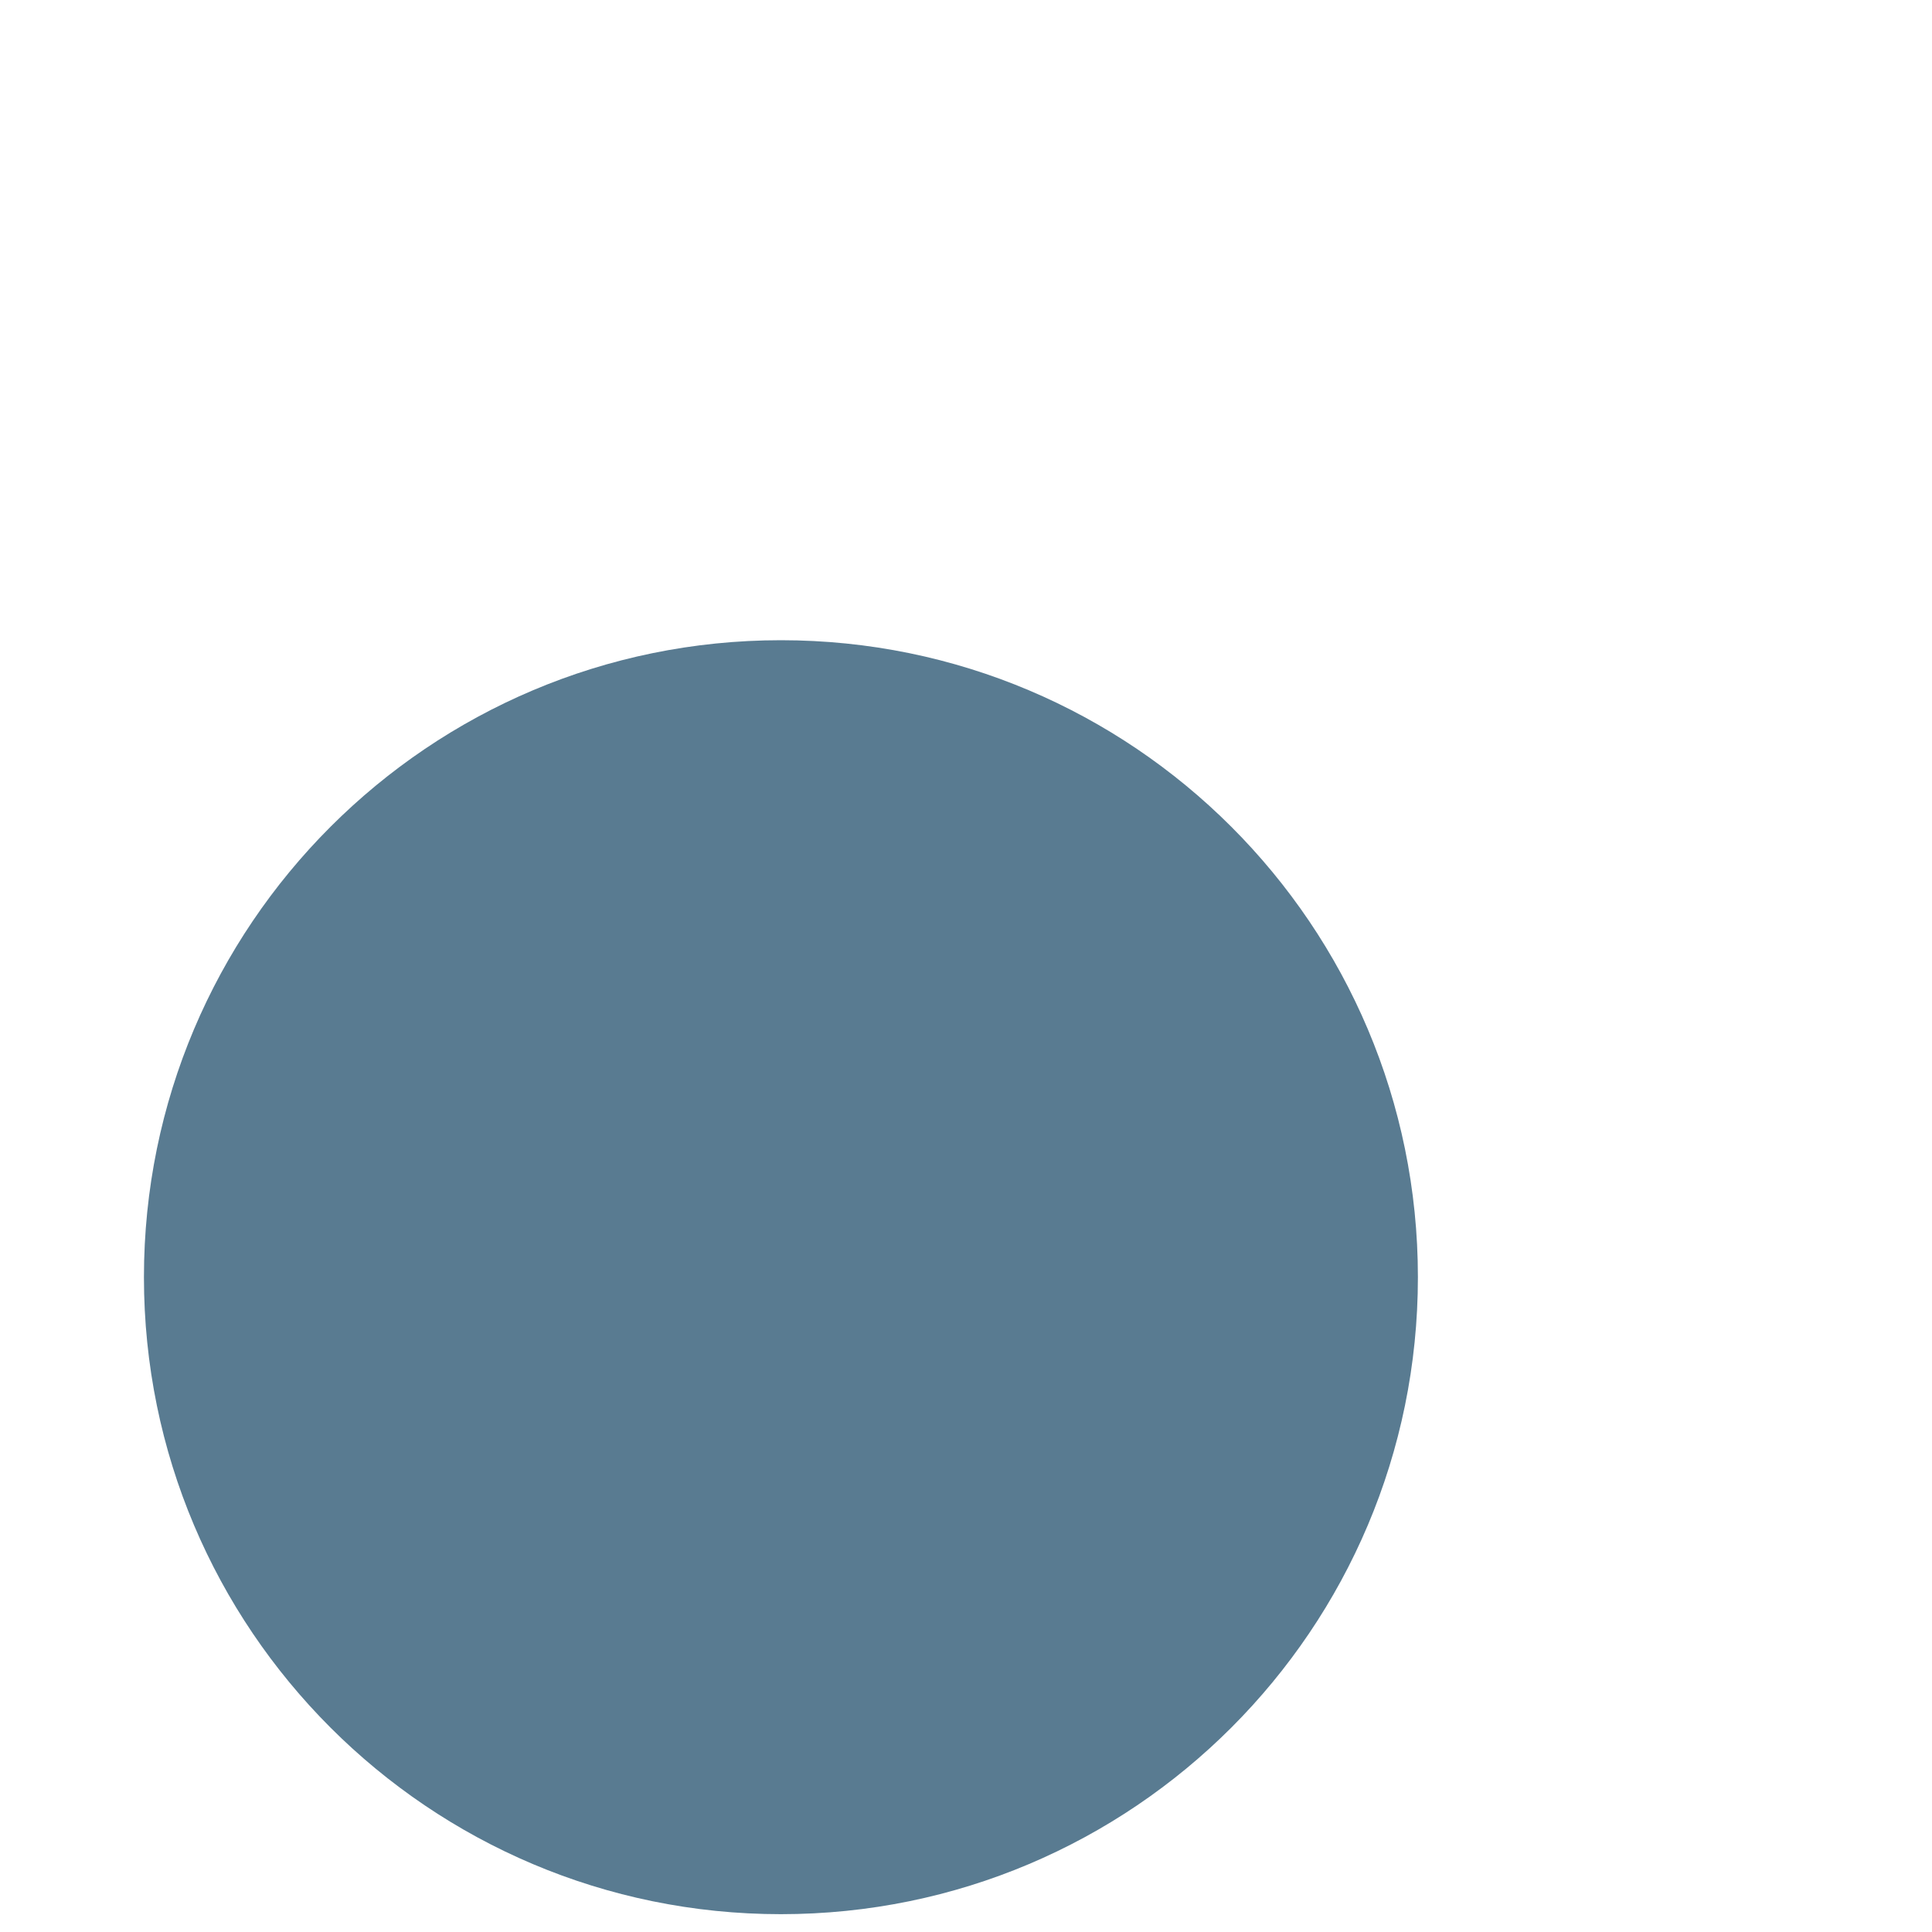
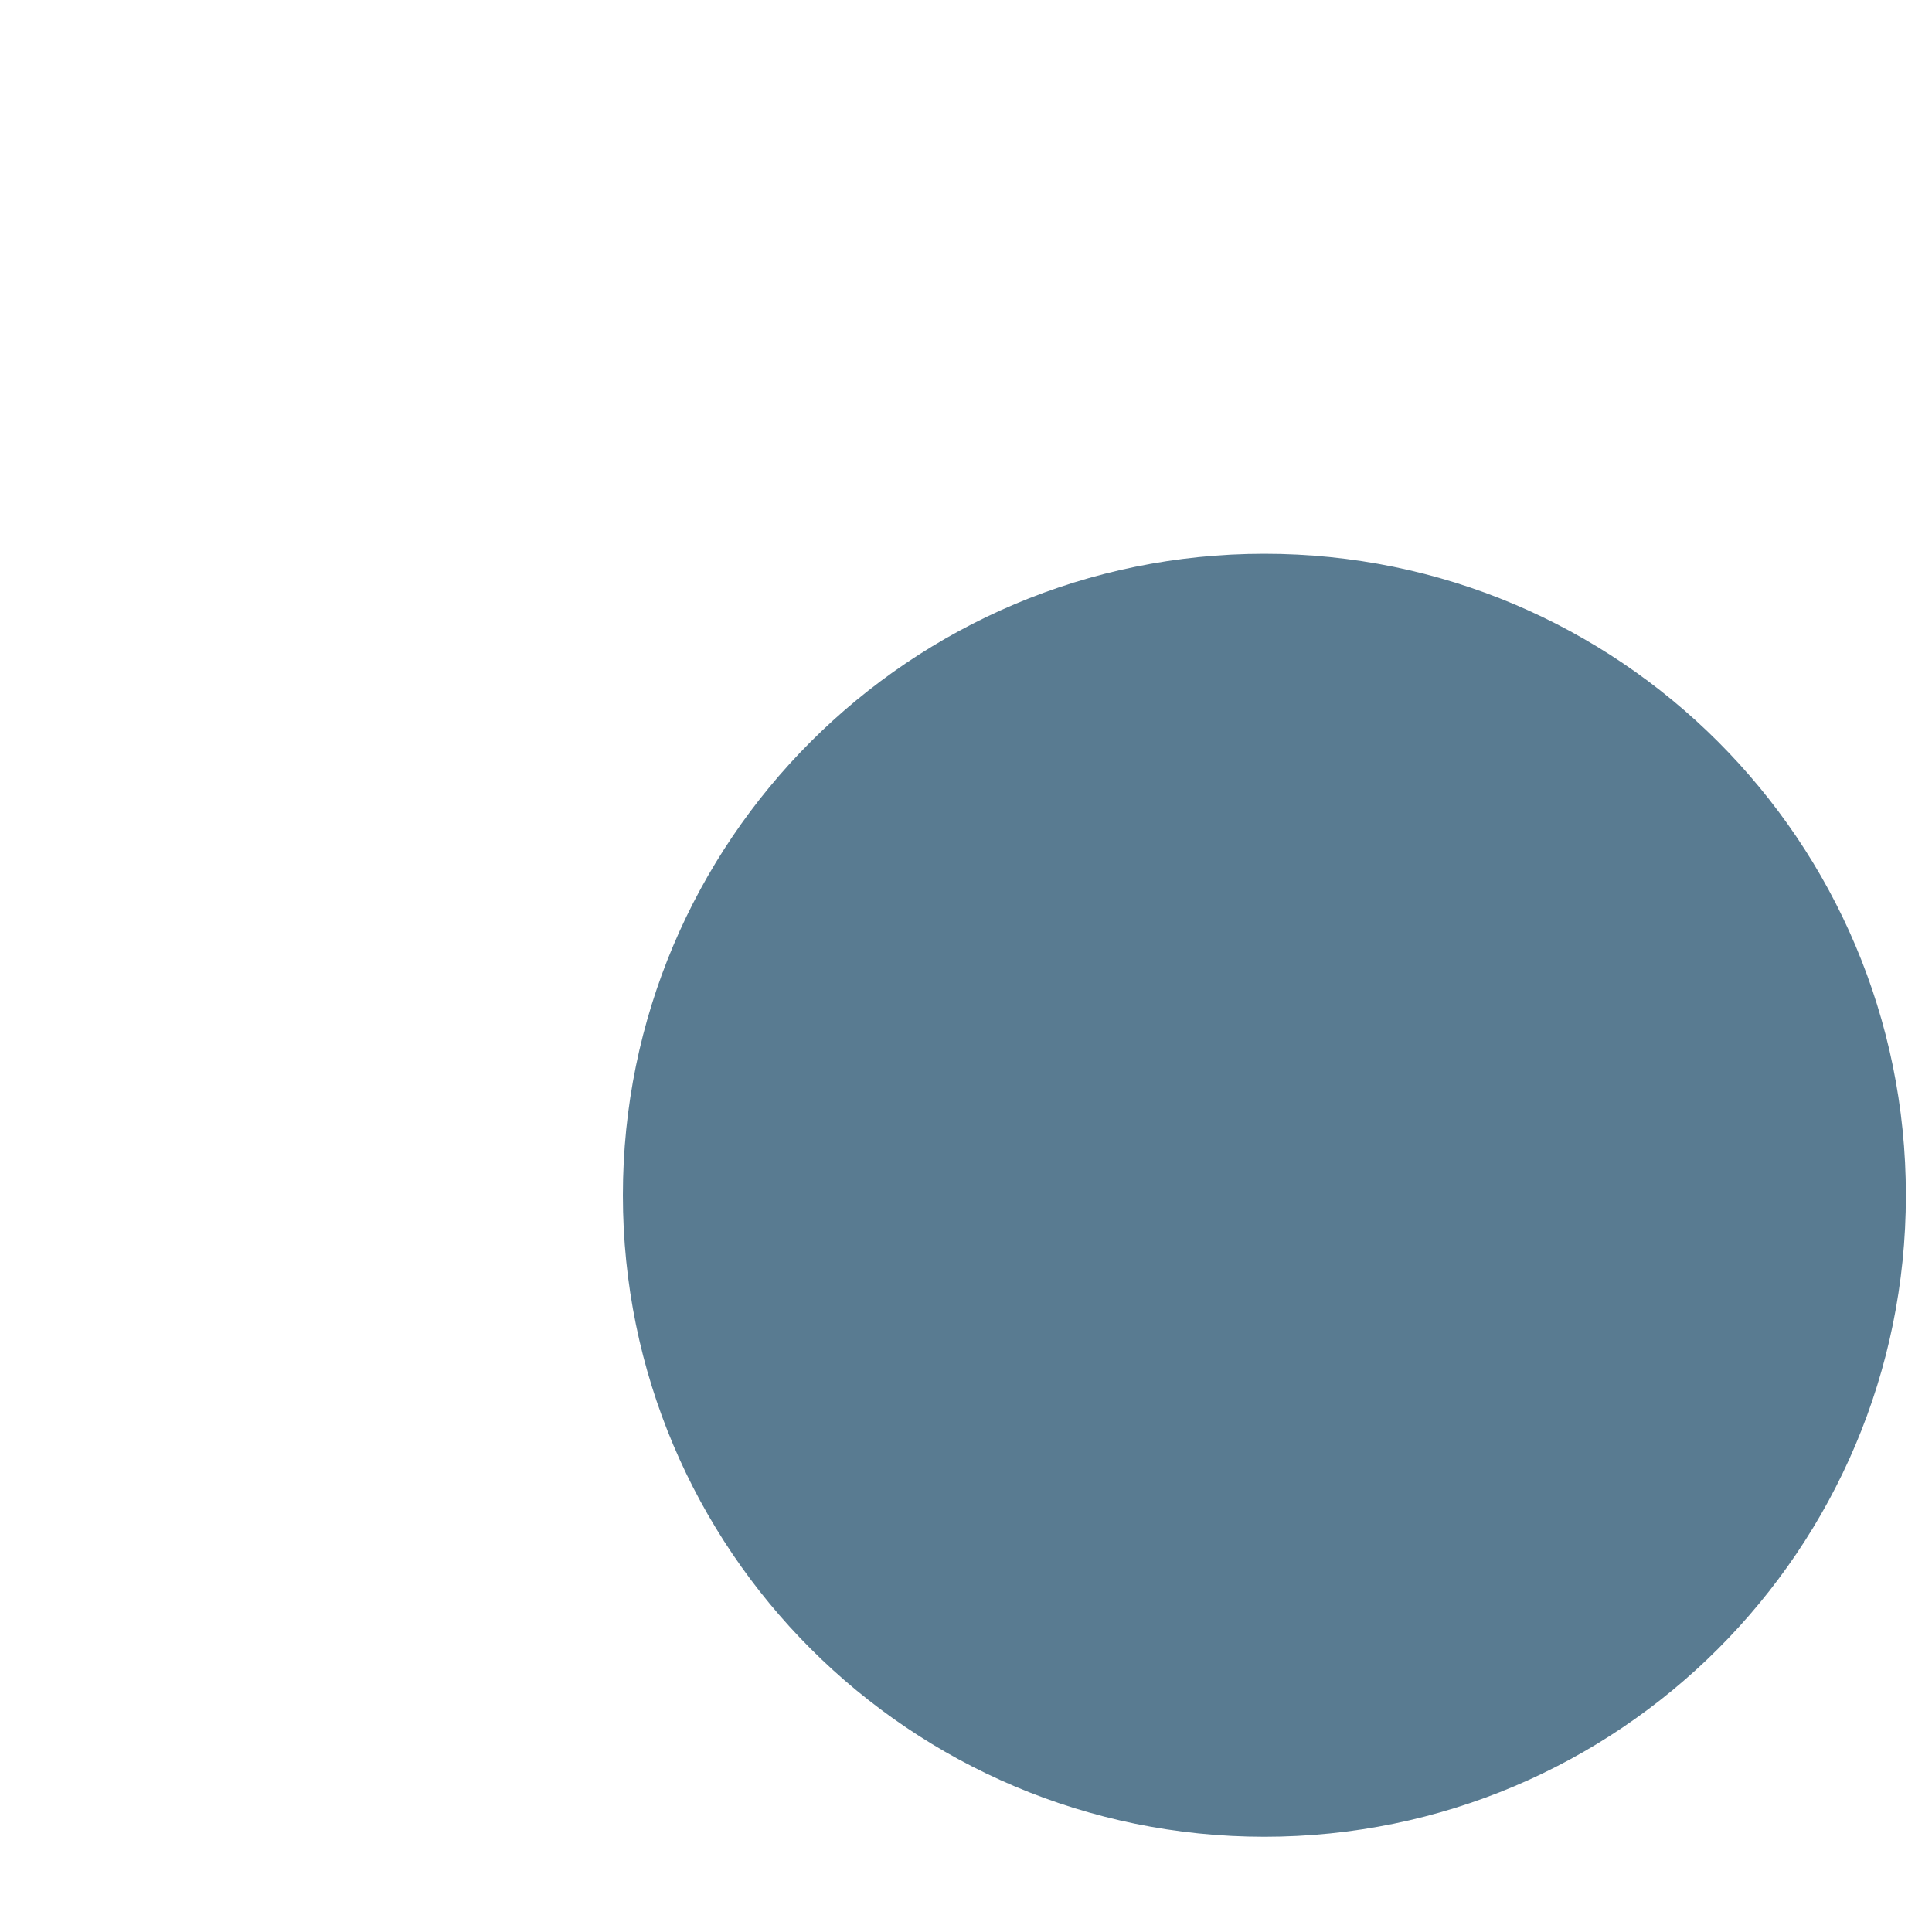
<svg xmlns="http://www.w3.org/2000/svg" version="1.1" x="0px" y="0px" viewBox="0 0 512 512" enable-background="new 0 0 512 512" xml:space="preserve">
  <g id="Layer_4">
-     <circle fill="#597B91" cx="206.952" cy="338.47" r="168.807" />
+     <circle fill="#597B91" cx="335.075" cy="316.757" r="170.003" />
  </g>
  <g id="Layer_1">
</g>
</svg>
